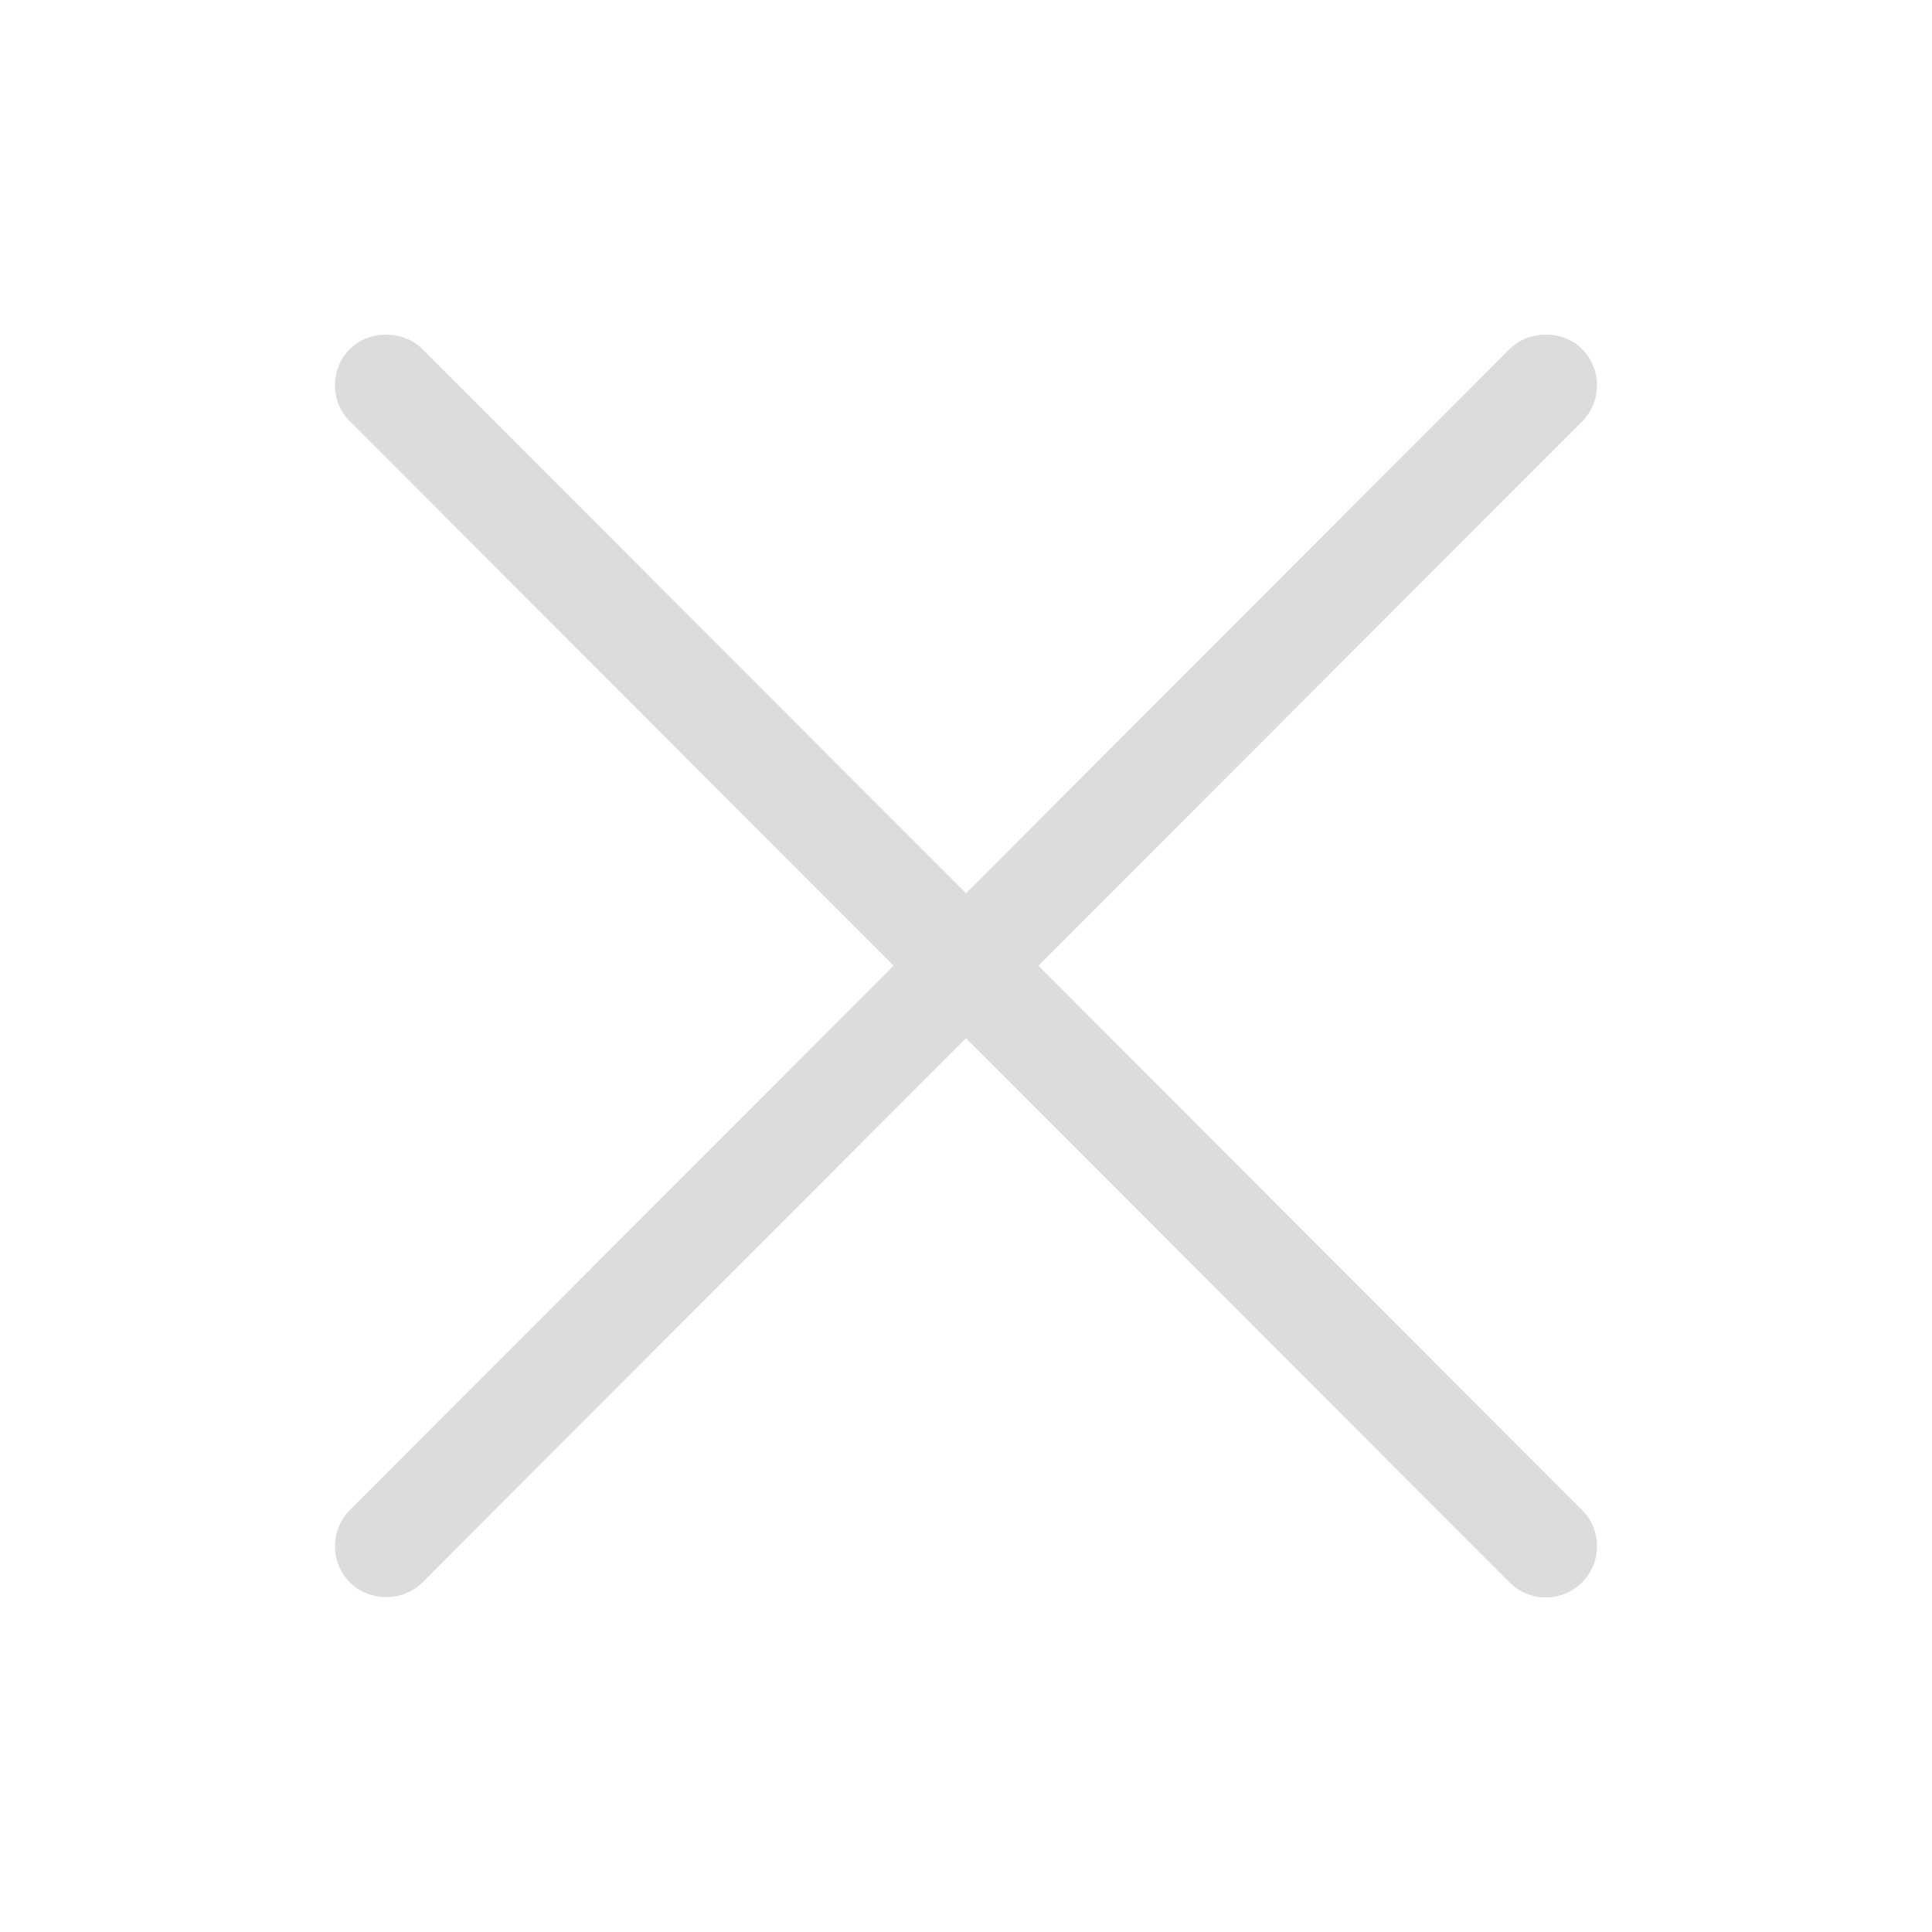
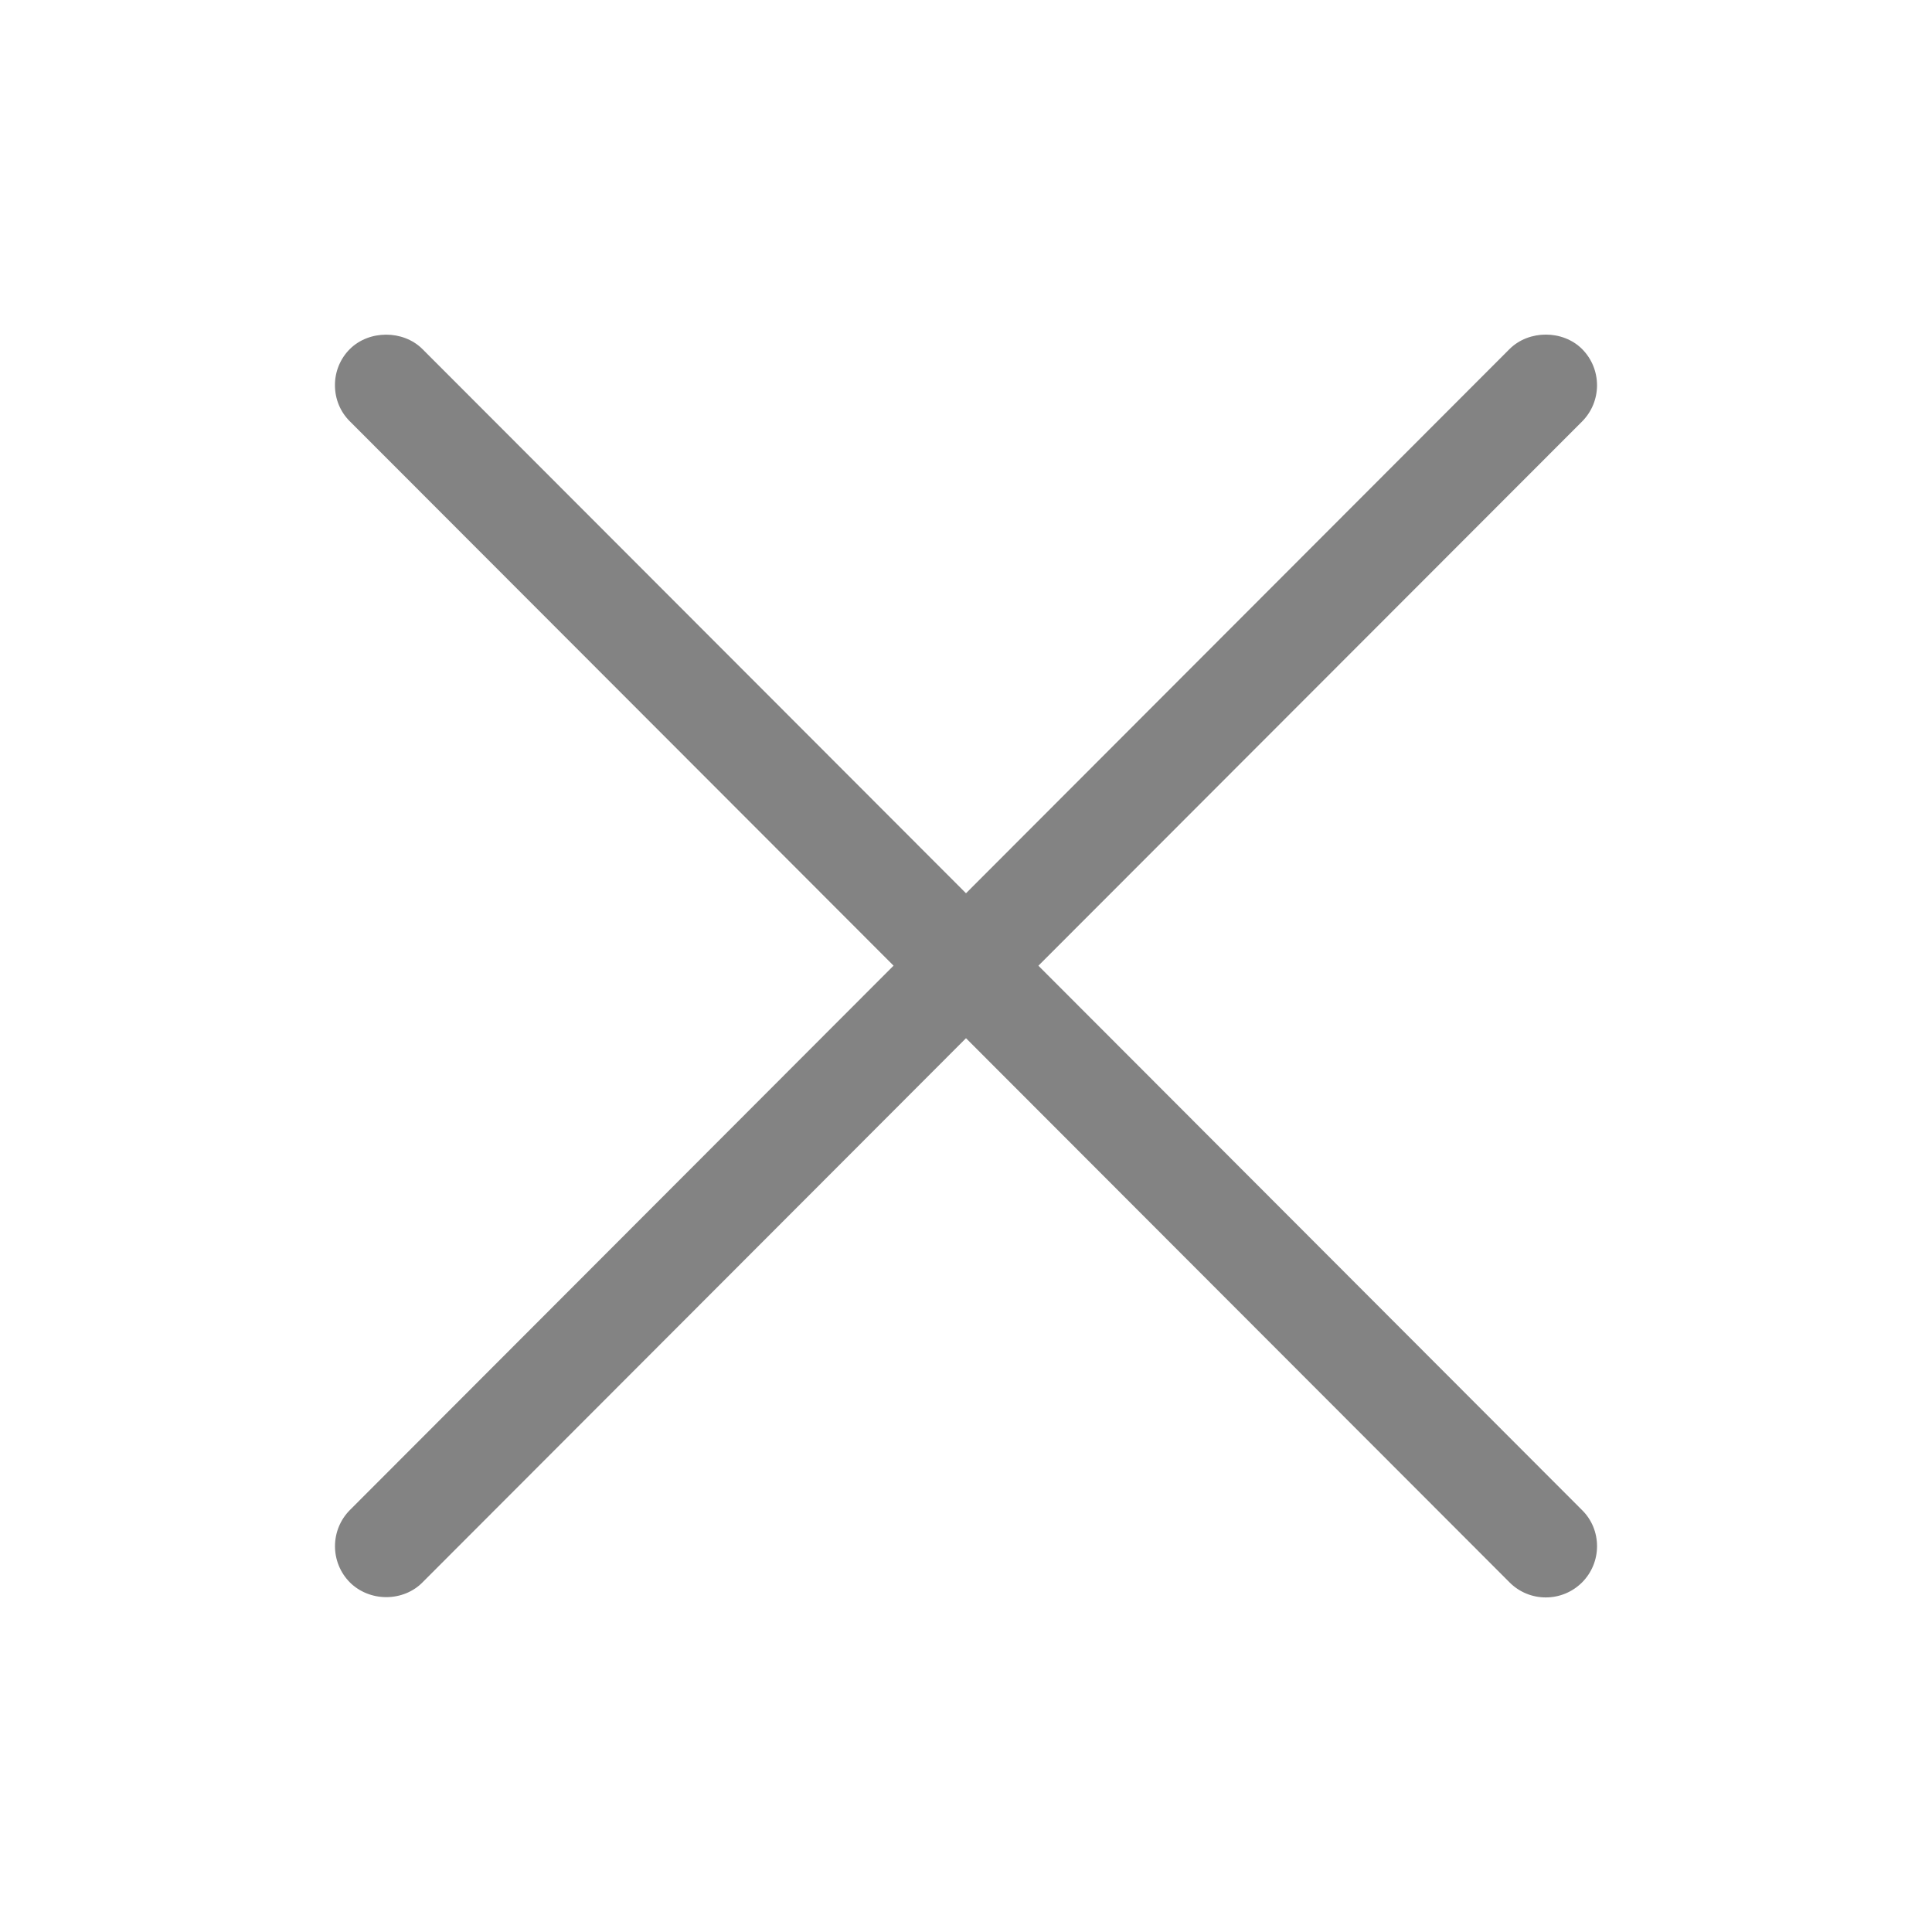
<svg xmlns="http://www.w3.org/2000/svg" viewBox="0 0 40 40">
-   <path fill="#DCDCDC" d="M21.499 19.994L32.755 8.727a1.064 1.064 0 0 0-.001-1.502c-.398-.396-1.099-.398-1.501.002L20 18.494L8.743 7.224c-.4-.395-1.101-.393-1.499.002a1.05 1.05 0 0 0-.309.751c0 .284.11.55.309.747L18.5 19.993L7.245 31.263a1.064 1.064 0 0 0 .003 1.503c.193.191.466.301.748.301h.006c.283-.001.556-.112.745-.305L20 21.495l11.257 11.27c.199.198.465.308.747.308a1.06 1.06 0 0 0 1.061-1.061c0-.283-.11-.55-.31-.747z" />
+   <path fill="#838383" d="M21.499 19.994L32.755 8.727a1.064 1.064 0 0 0-.001-1.502c-.398-.396-1.099-.398-1.501.002L20 18.494L8.743 7.224c-.4-.395-1.101-.393-1.499.002a1.05 1.05 0 0 0-.309.751c0 .284.11.55.309.747L18.5 19.993L7.245 31.263a1.064 1.064 0 0 0 .003 1.503c.193.191.466.301.748.301h.006c.283-.001.556-.112.745-.305L20 21.495l11.257 11.27c.199.198.465.308.747.308a1.06 1.06 0 0 0 1.061-1.061c0-.283-.11-.55-.31-.747z" />
</svg>
